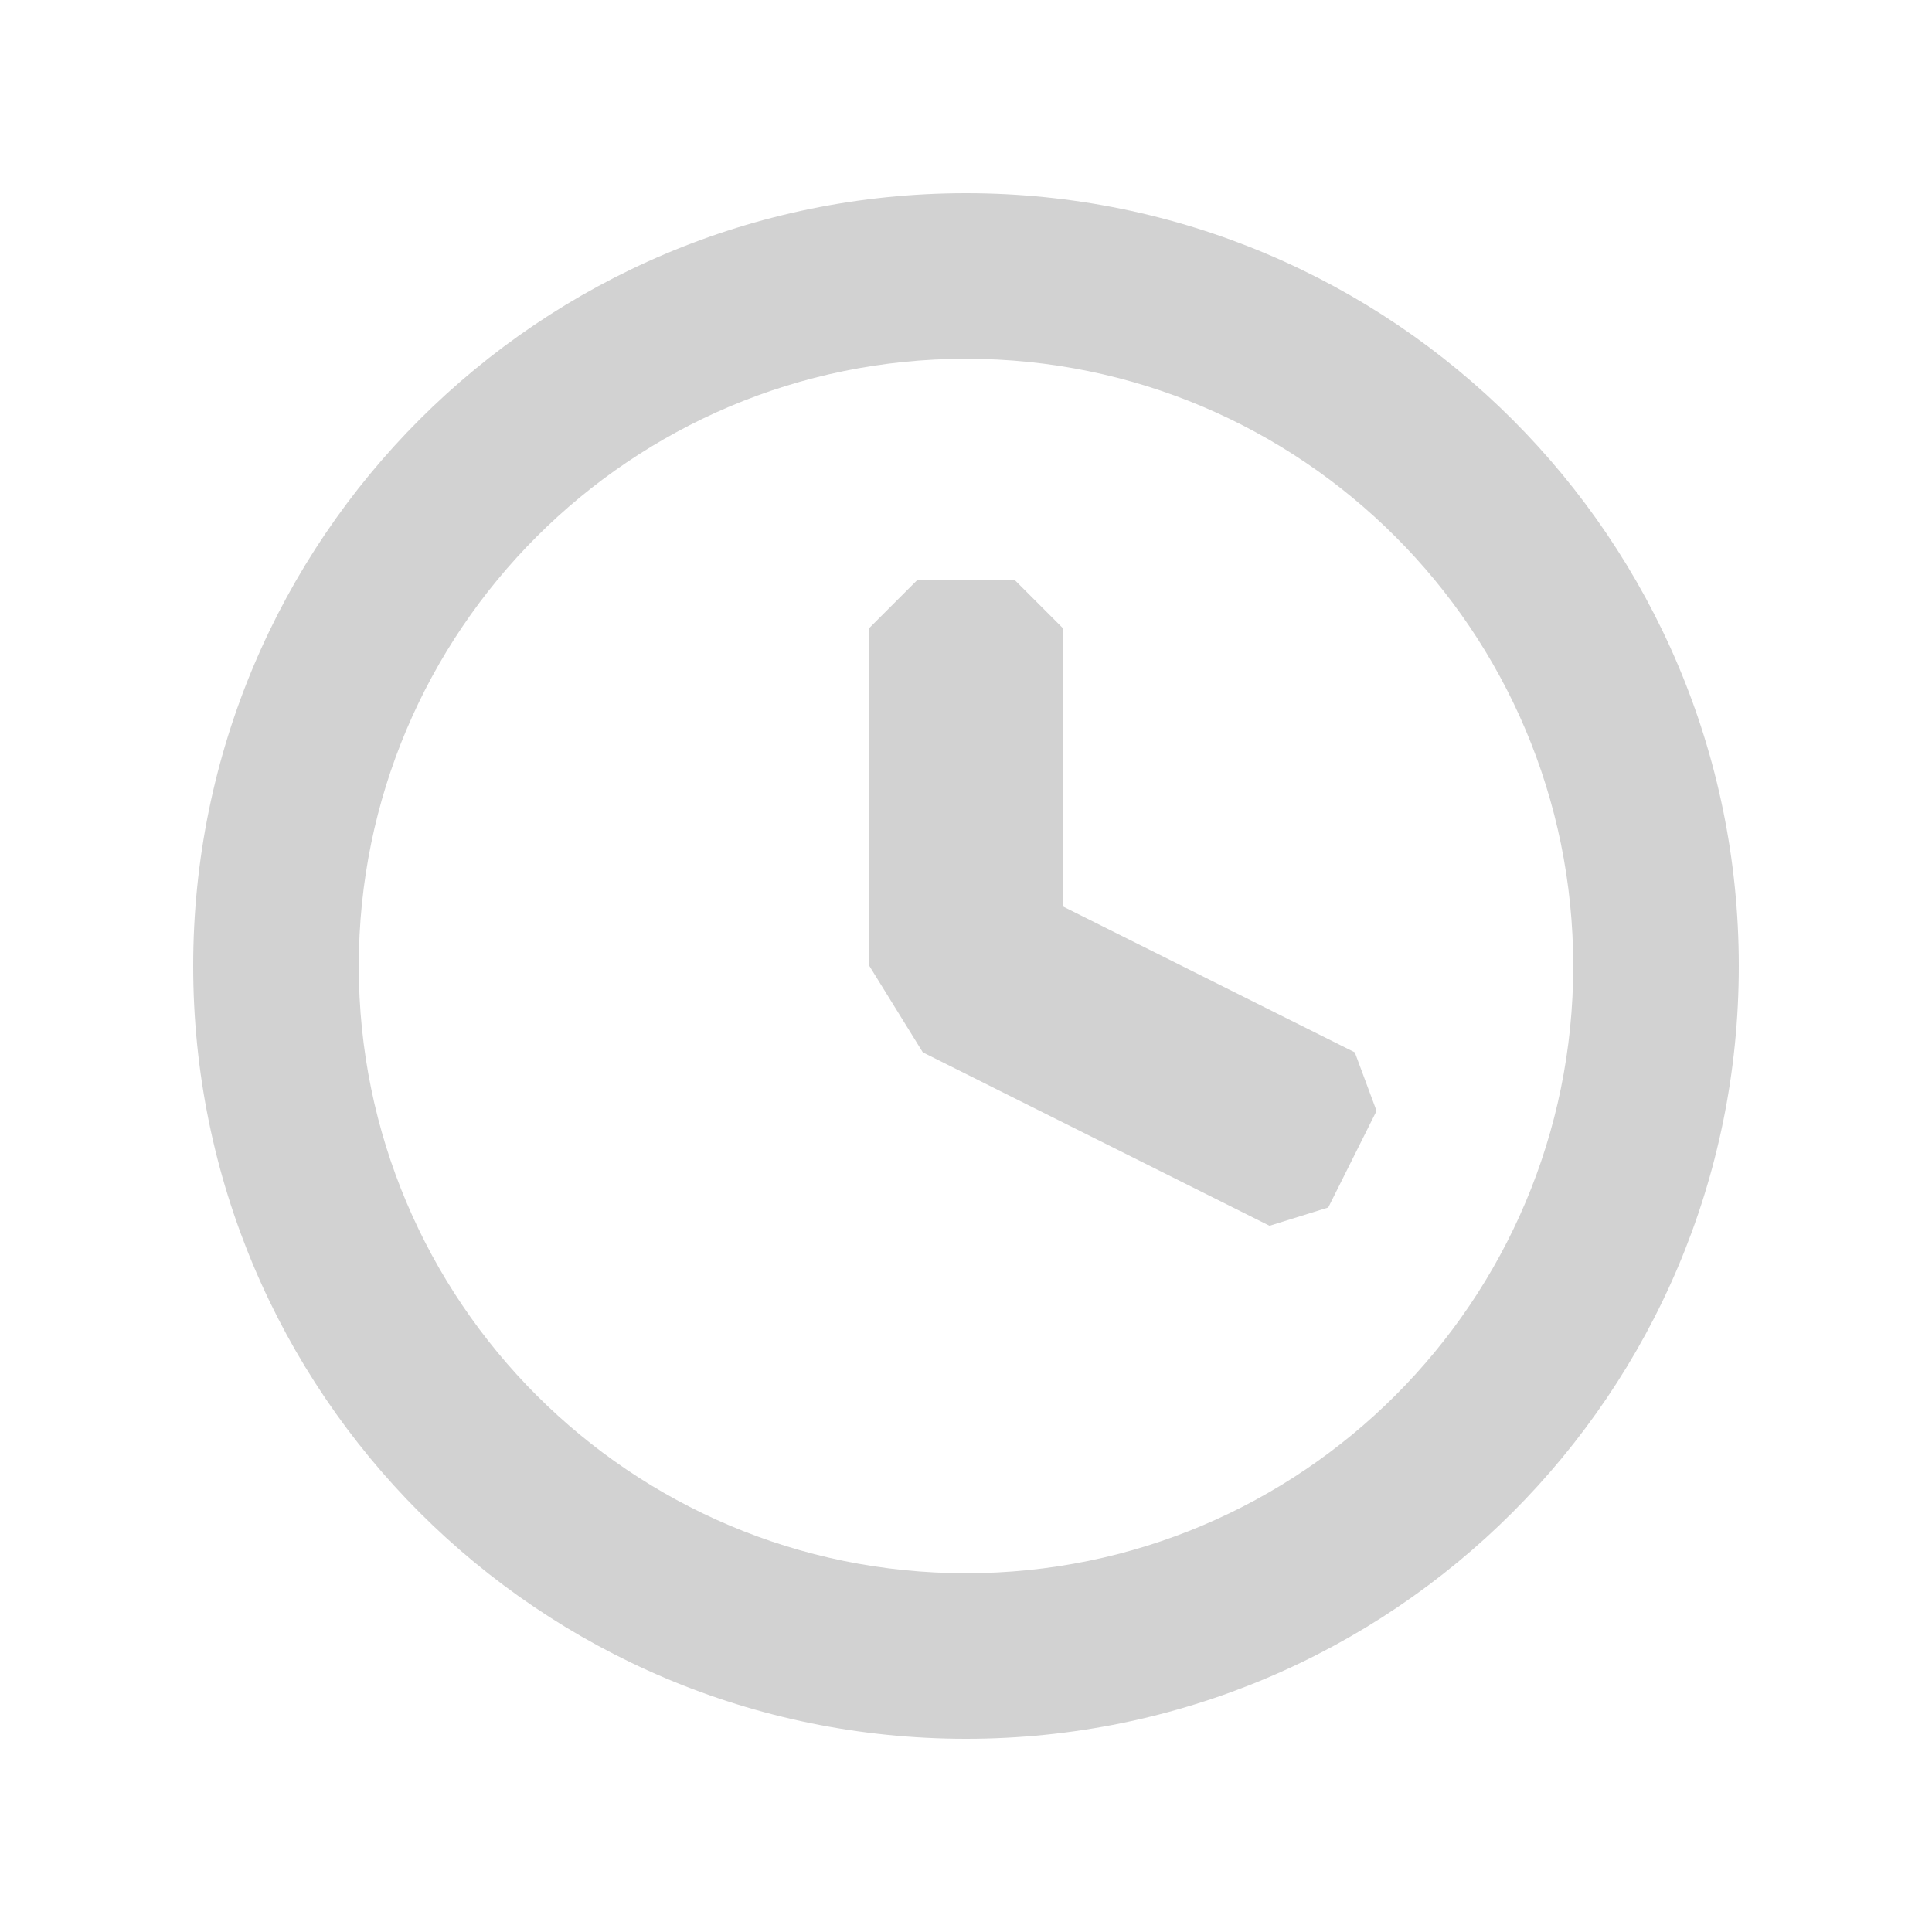
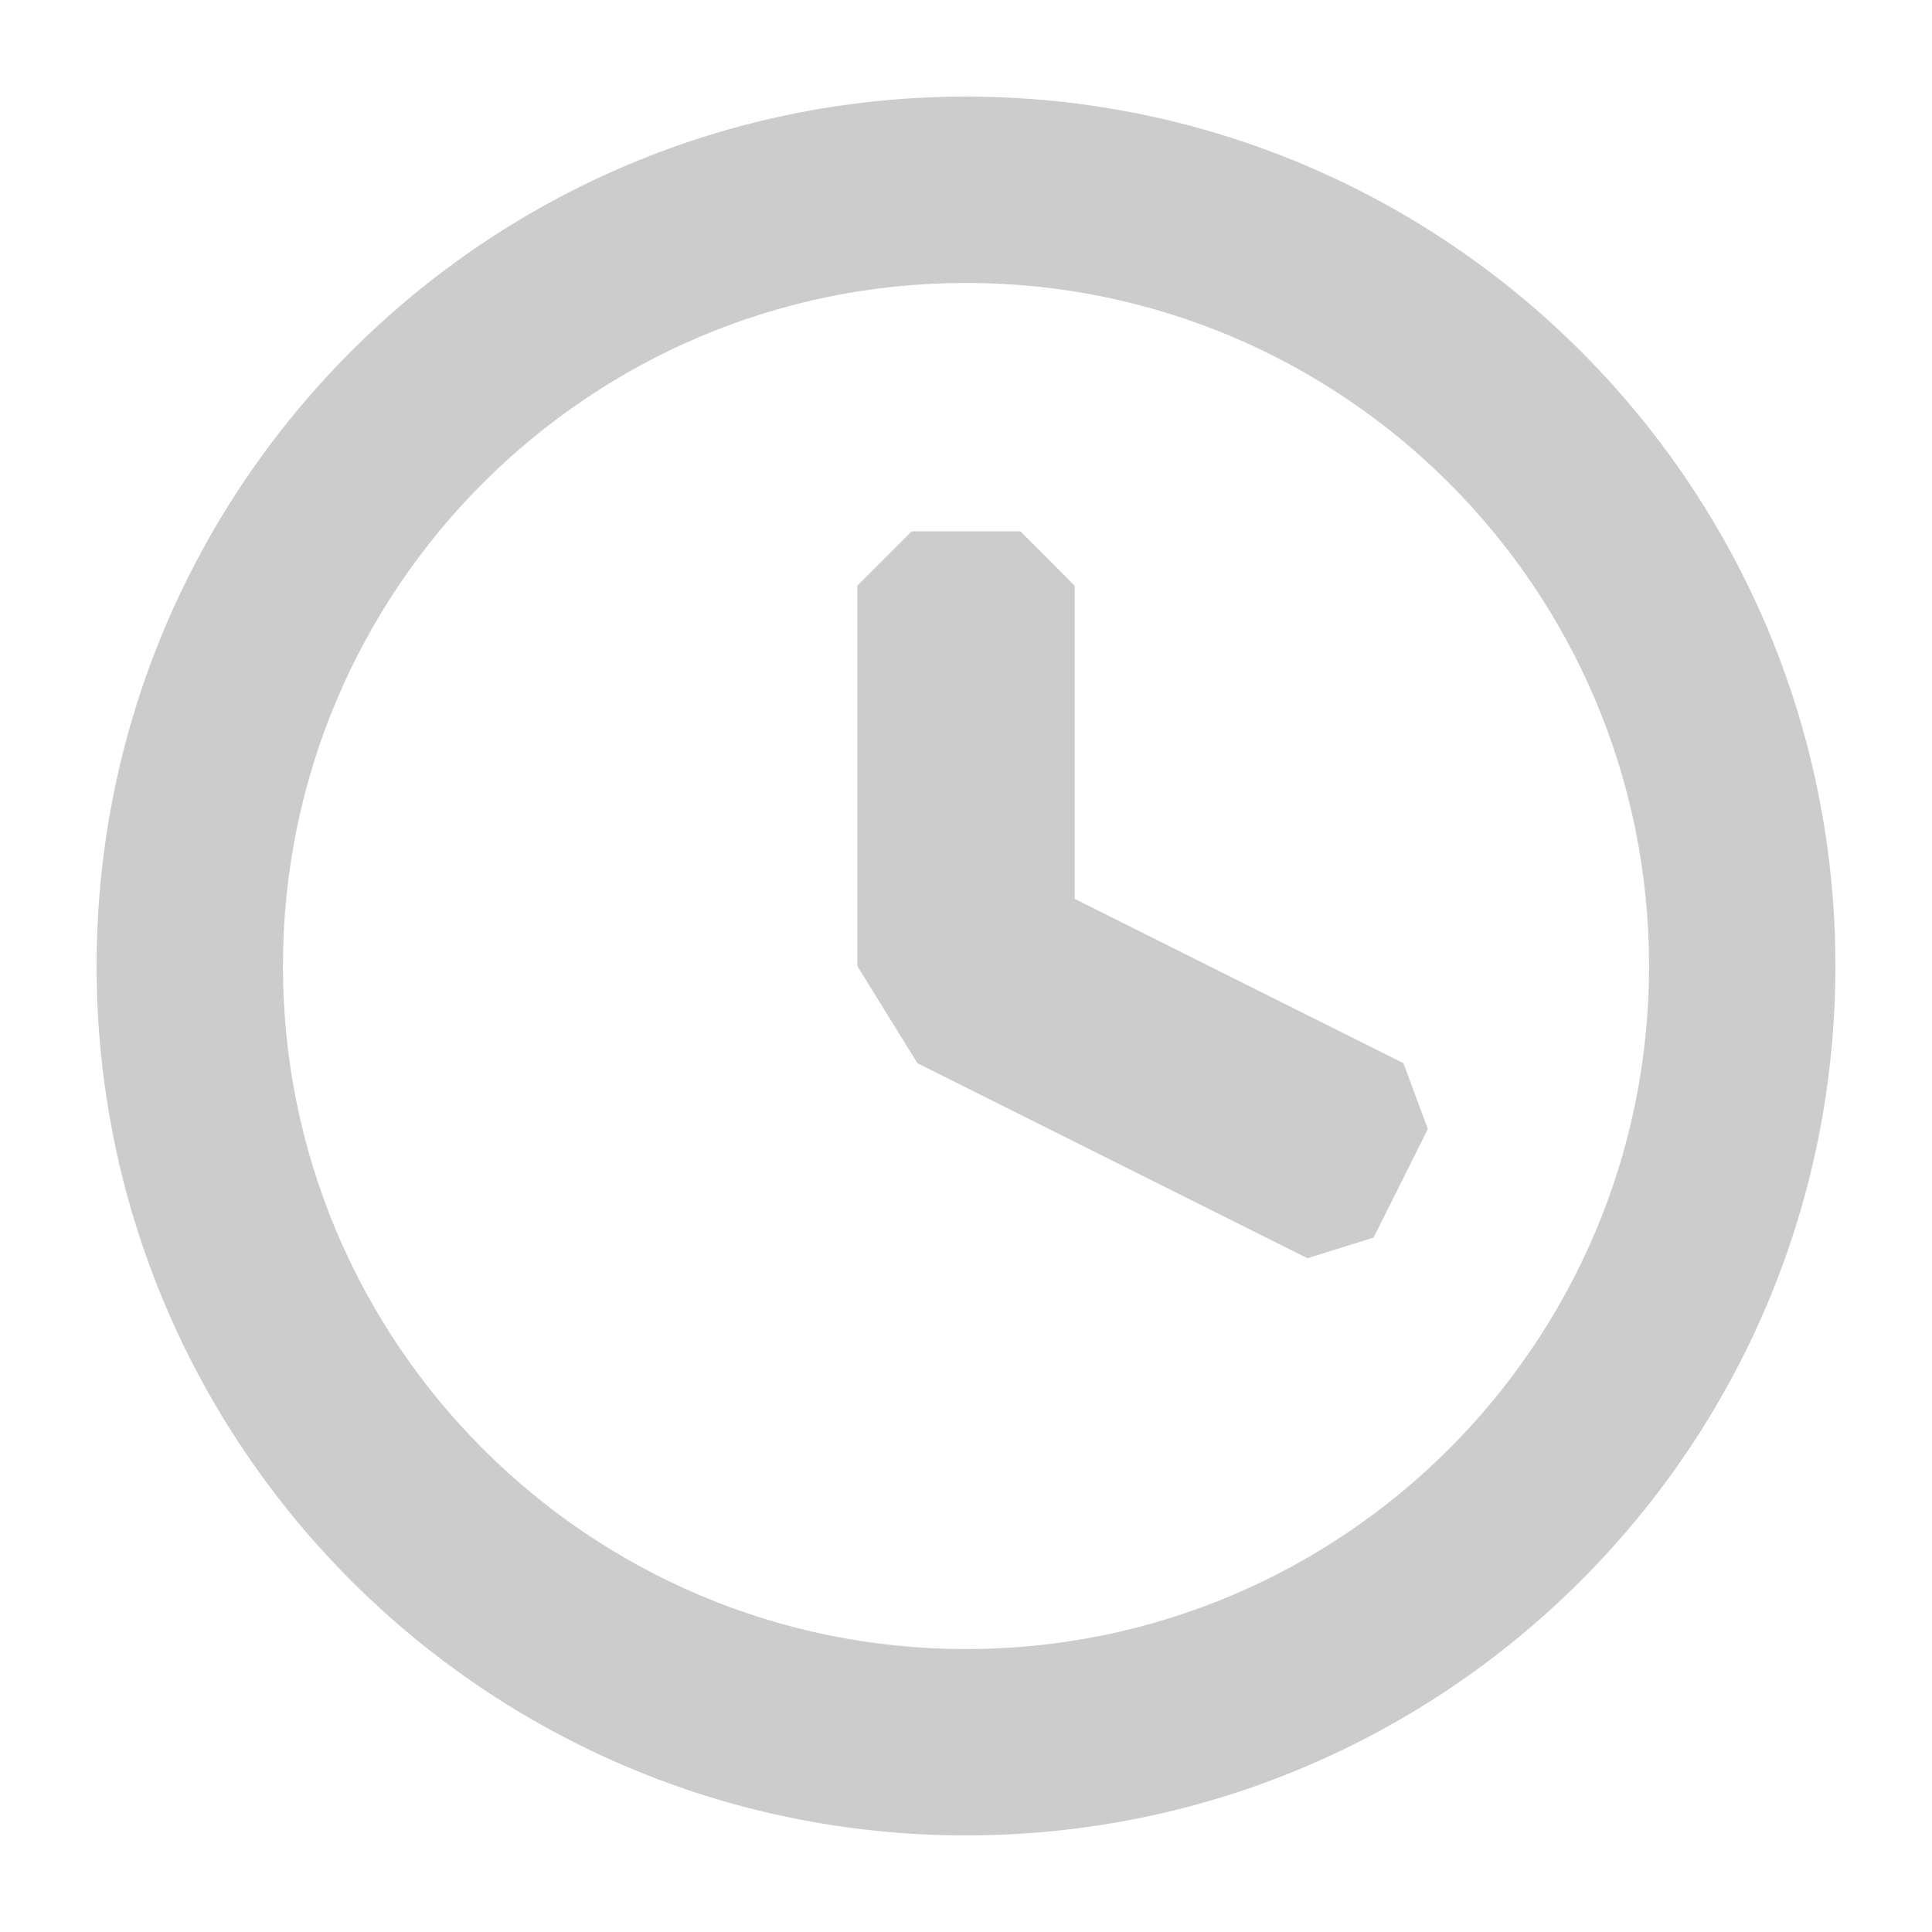
<svg xmlns="http://www.w3.org/2000/svg" width="20" height="20" viewBox="0 0 20 20" fill="none">
-   <path fill-rule="evenodd" clip-rule="evenodd" d="M10 3.714C6.529 3.714 3.714 6.529 3.714 10C3.714 13.472 6.529 16.286 10 16.286C13.472 16.286 16.286 13.472 16.286 10C16.286 6.529 13.472 3.714 10 3.714ZM2 10C2 5.582 5.582 2 10 2C14.418 2 18 5.582 18 10C18 14.418 14.418 18 10 18C5.582 18 2 14.418 2 10Z" fill="#D2D2D2" />
-   <path fill-rule="evenodd" clip-rule="evenodd" d="M9 10V6.5L9.5 6H10.5L11 6.5V9.382L14.025 10.894L14.25 11.5L13.75 12.5L13.142 12.689L9.553 10.894L9 10Z" fill="#D2D2D2" />
+   <path fill-rule="evenodd" clip-rule="evenodd" d="M10 2.929C6.095 2.929 2.929 6.095 2.929 10C2.929 13.905 6.095 17.071 10 17.071C13.905 17.071 17.071 13.905 17.071 10C17.071 6.095 13.905 2.929 10 2.929ZM1 10C1 5.029 5.029 1 10 1C14.971 1 19 5.029 19 10C19 14.971 14.971 19 10 19C5.029 19 1 14.971 1 10Z" fill="#CCCCCC" />
+   <path fill-rule="evenodd" clip-rule="evenodd" d="M8.875 10V6.063L9.438 5.5H10.563L11.125 6.063V9.305L14.528 11.006L14.781 11.688L14.219 12.812L13.535 13.025L9.497 11.006L8.875 10Z" fill="#CCCCCC" />
</svg>
